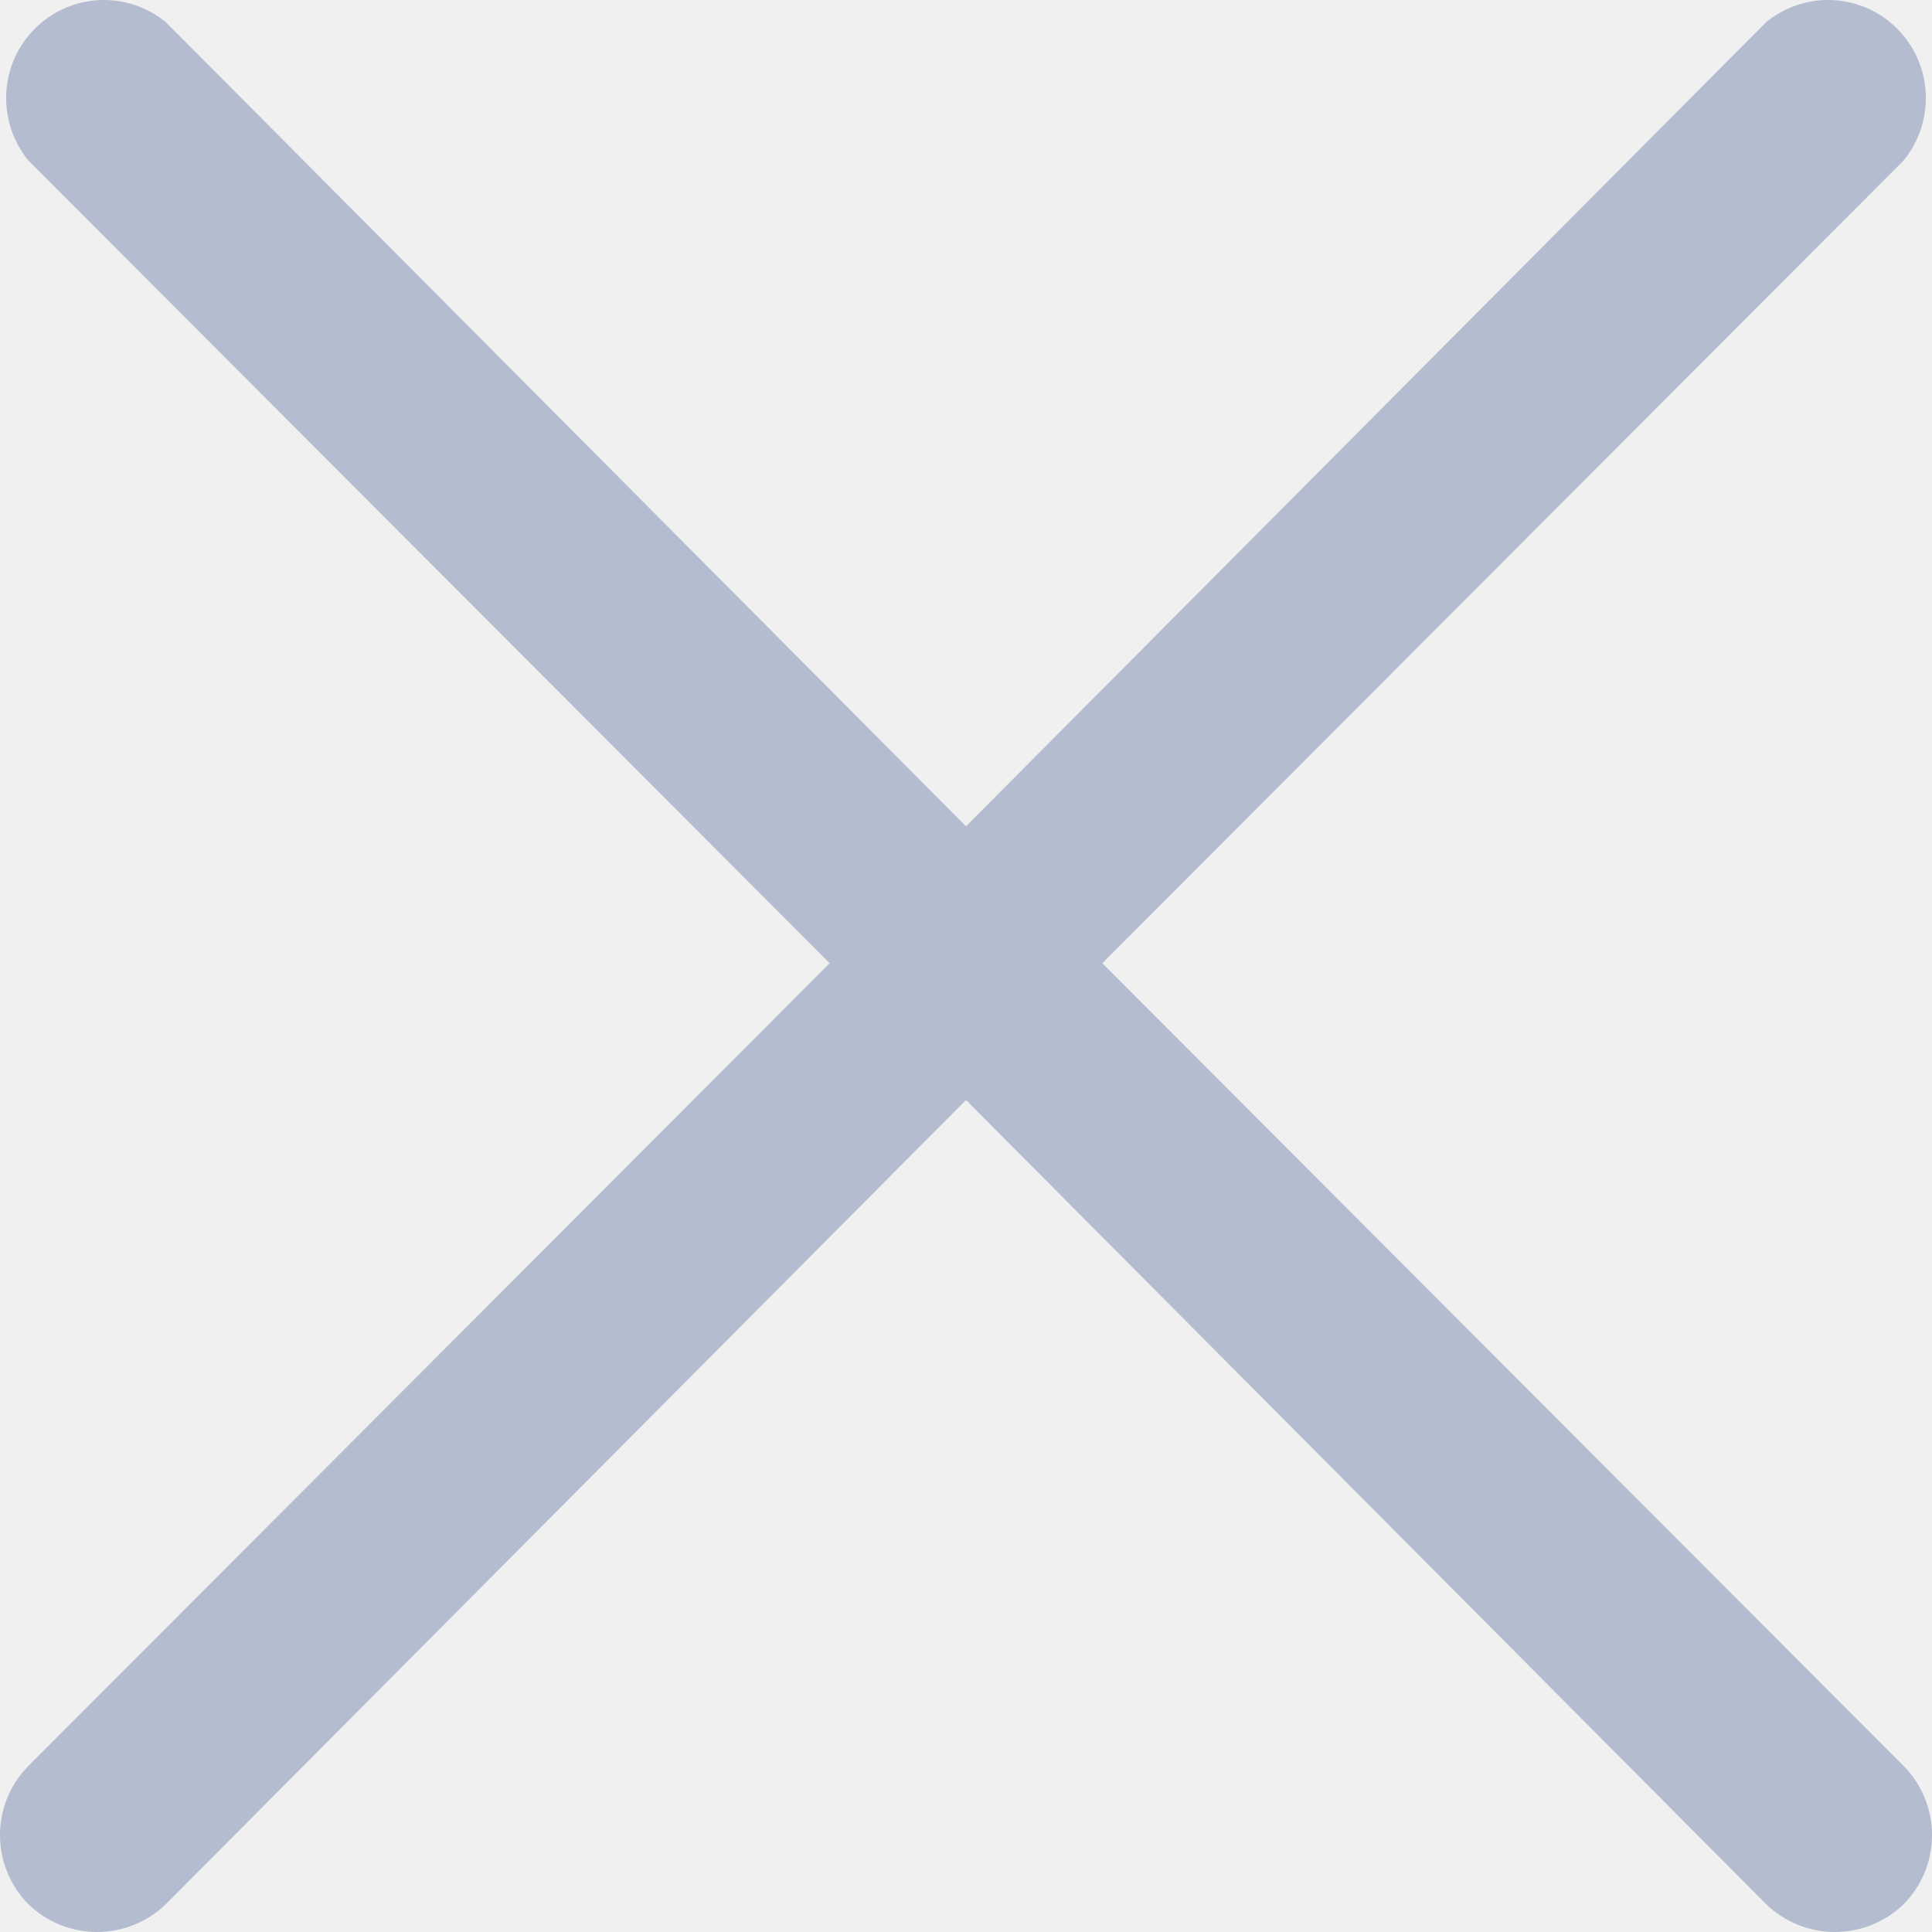
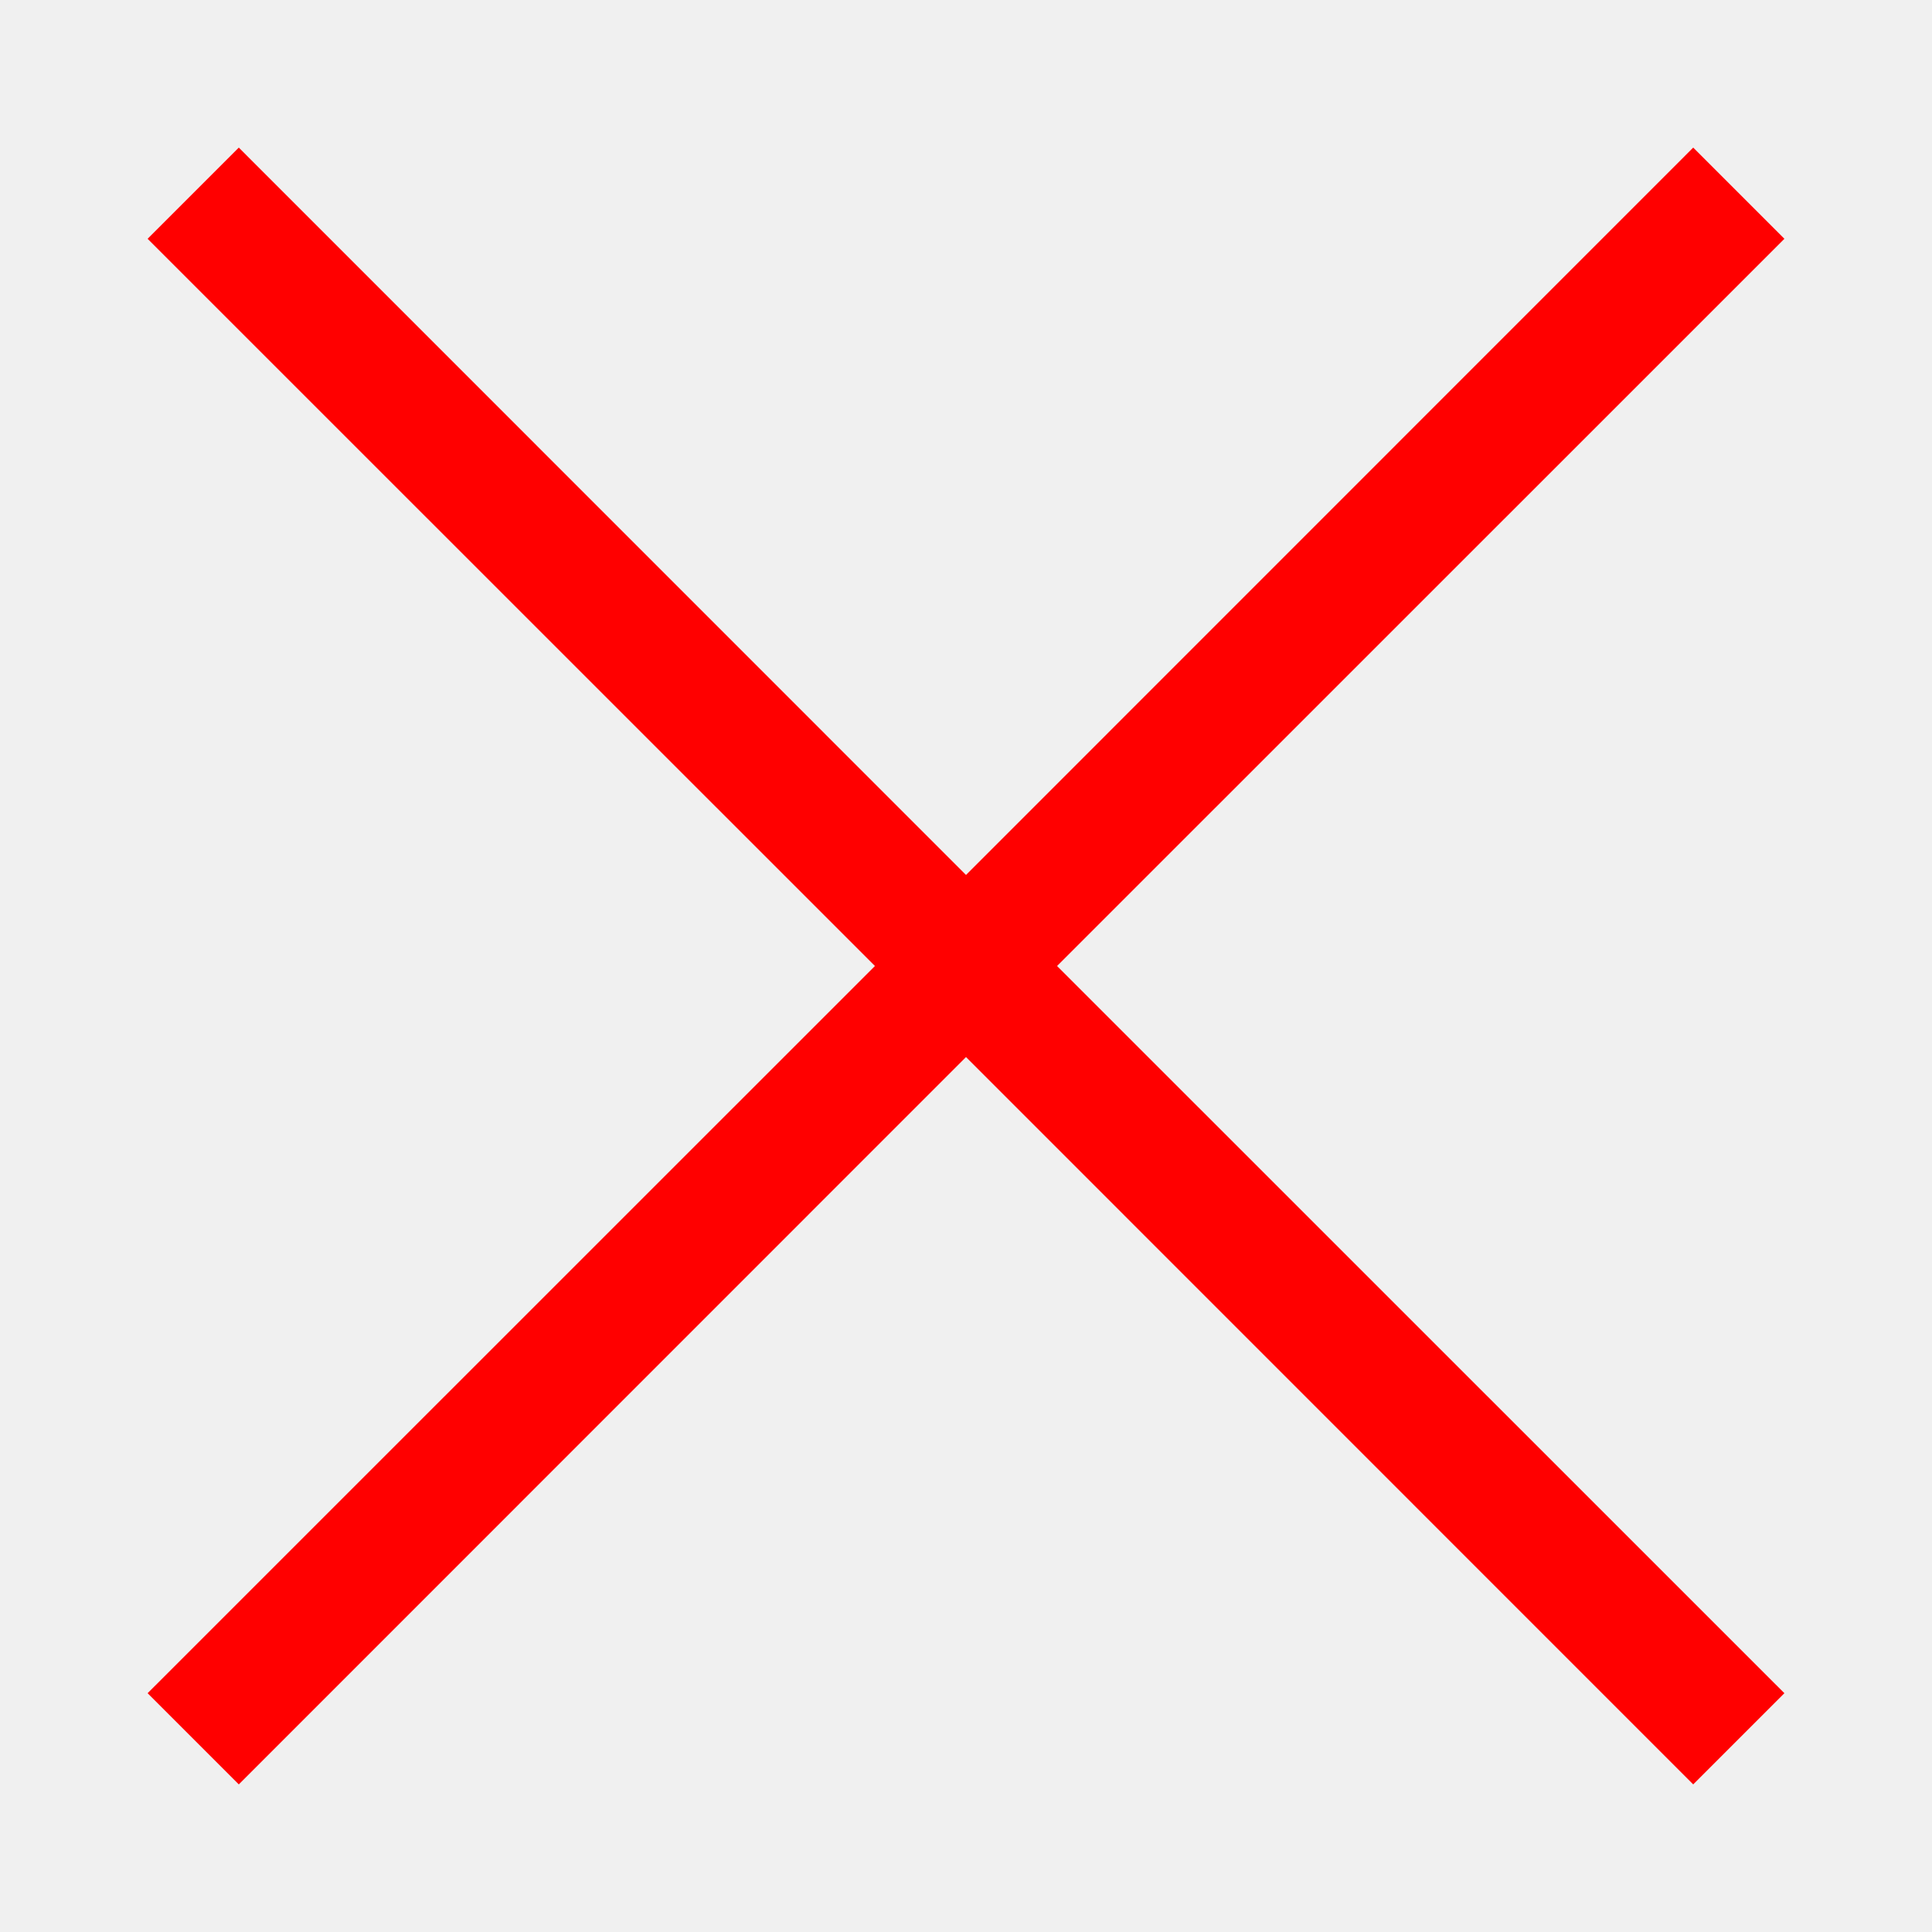
- <svg xmlns="http://www.w3.org/2000/svg" width="16" height="16" viewBox="0 0 16 16">
-   <g clip-path="url(#clip0_141_1356)">
-     <path d="M15.766 14.626C15.916 14.778 16 14.983 16 15.197C16 15.411 15.916 15.617 15.766 15.769C15.613 15.917 15.409 16 15.196 16C14.983 16 14.779 15.917 14.626 15.769L8 9.11L1.374 15.769C1.221 15.917 1.017 16 0.804 16C0.591 16 0.387 15.917 0.234 15.769C0.084 15.617 0 15.411 0 15.197C0 14.983 0.084 14.778 0.234 14.626L6.871 7.977L0.234 1.328C0.107 1.172 0.042 0.974 0.052 0.772C0.061 0.571 0.146 0.381 0.288 0.238C0.43 0.095 0.62 0.011 0.82 0.001C1.021 -0.009 1.218 0.056 1.374 0.184L8 6.843L14.626 0.184C14.782 0.056 14.979 -0.009 15.18 0.001C15.38 0.011 15.57 0.095 15.712 0.238C15.854 0.381 15.939 0.571 15.948 0.772C15.958 0.974 15.893 1.172 15.766 1.328L9.129 7.977L15.766 14.626Z" fill="#B4BCD0" />
-   </g>
-   <defs>
-     <clipPath id="clip0_141_1356">
-       <rect width="16" height="16" fill="white" />
-     </clipPath>
-   </defs>
+ <svg xmlns="http://www.w3.org/2000/svg" width="16" height="16" viewBox="0 0 15 15" fill="none">
+   <path fill-rule="evenodd" clip-rule="evenodd" d="M6.793 7.5L1.146 1.854L1.854 1.146L7.5 6.793L13.146 1.146L13.854 1.854L8.207 7.5L13.854 13.146L13.146 13.854L7.5 8.207L1.854 13.854L1.146 13.146L6.793 7.5Z" fill="red" />
</svg>
